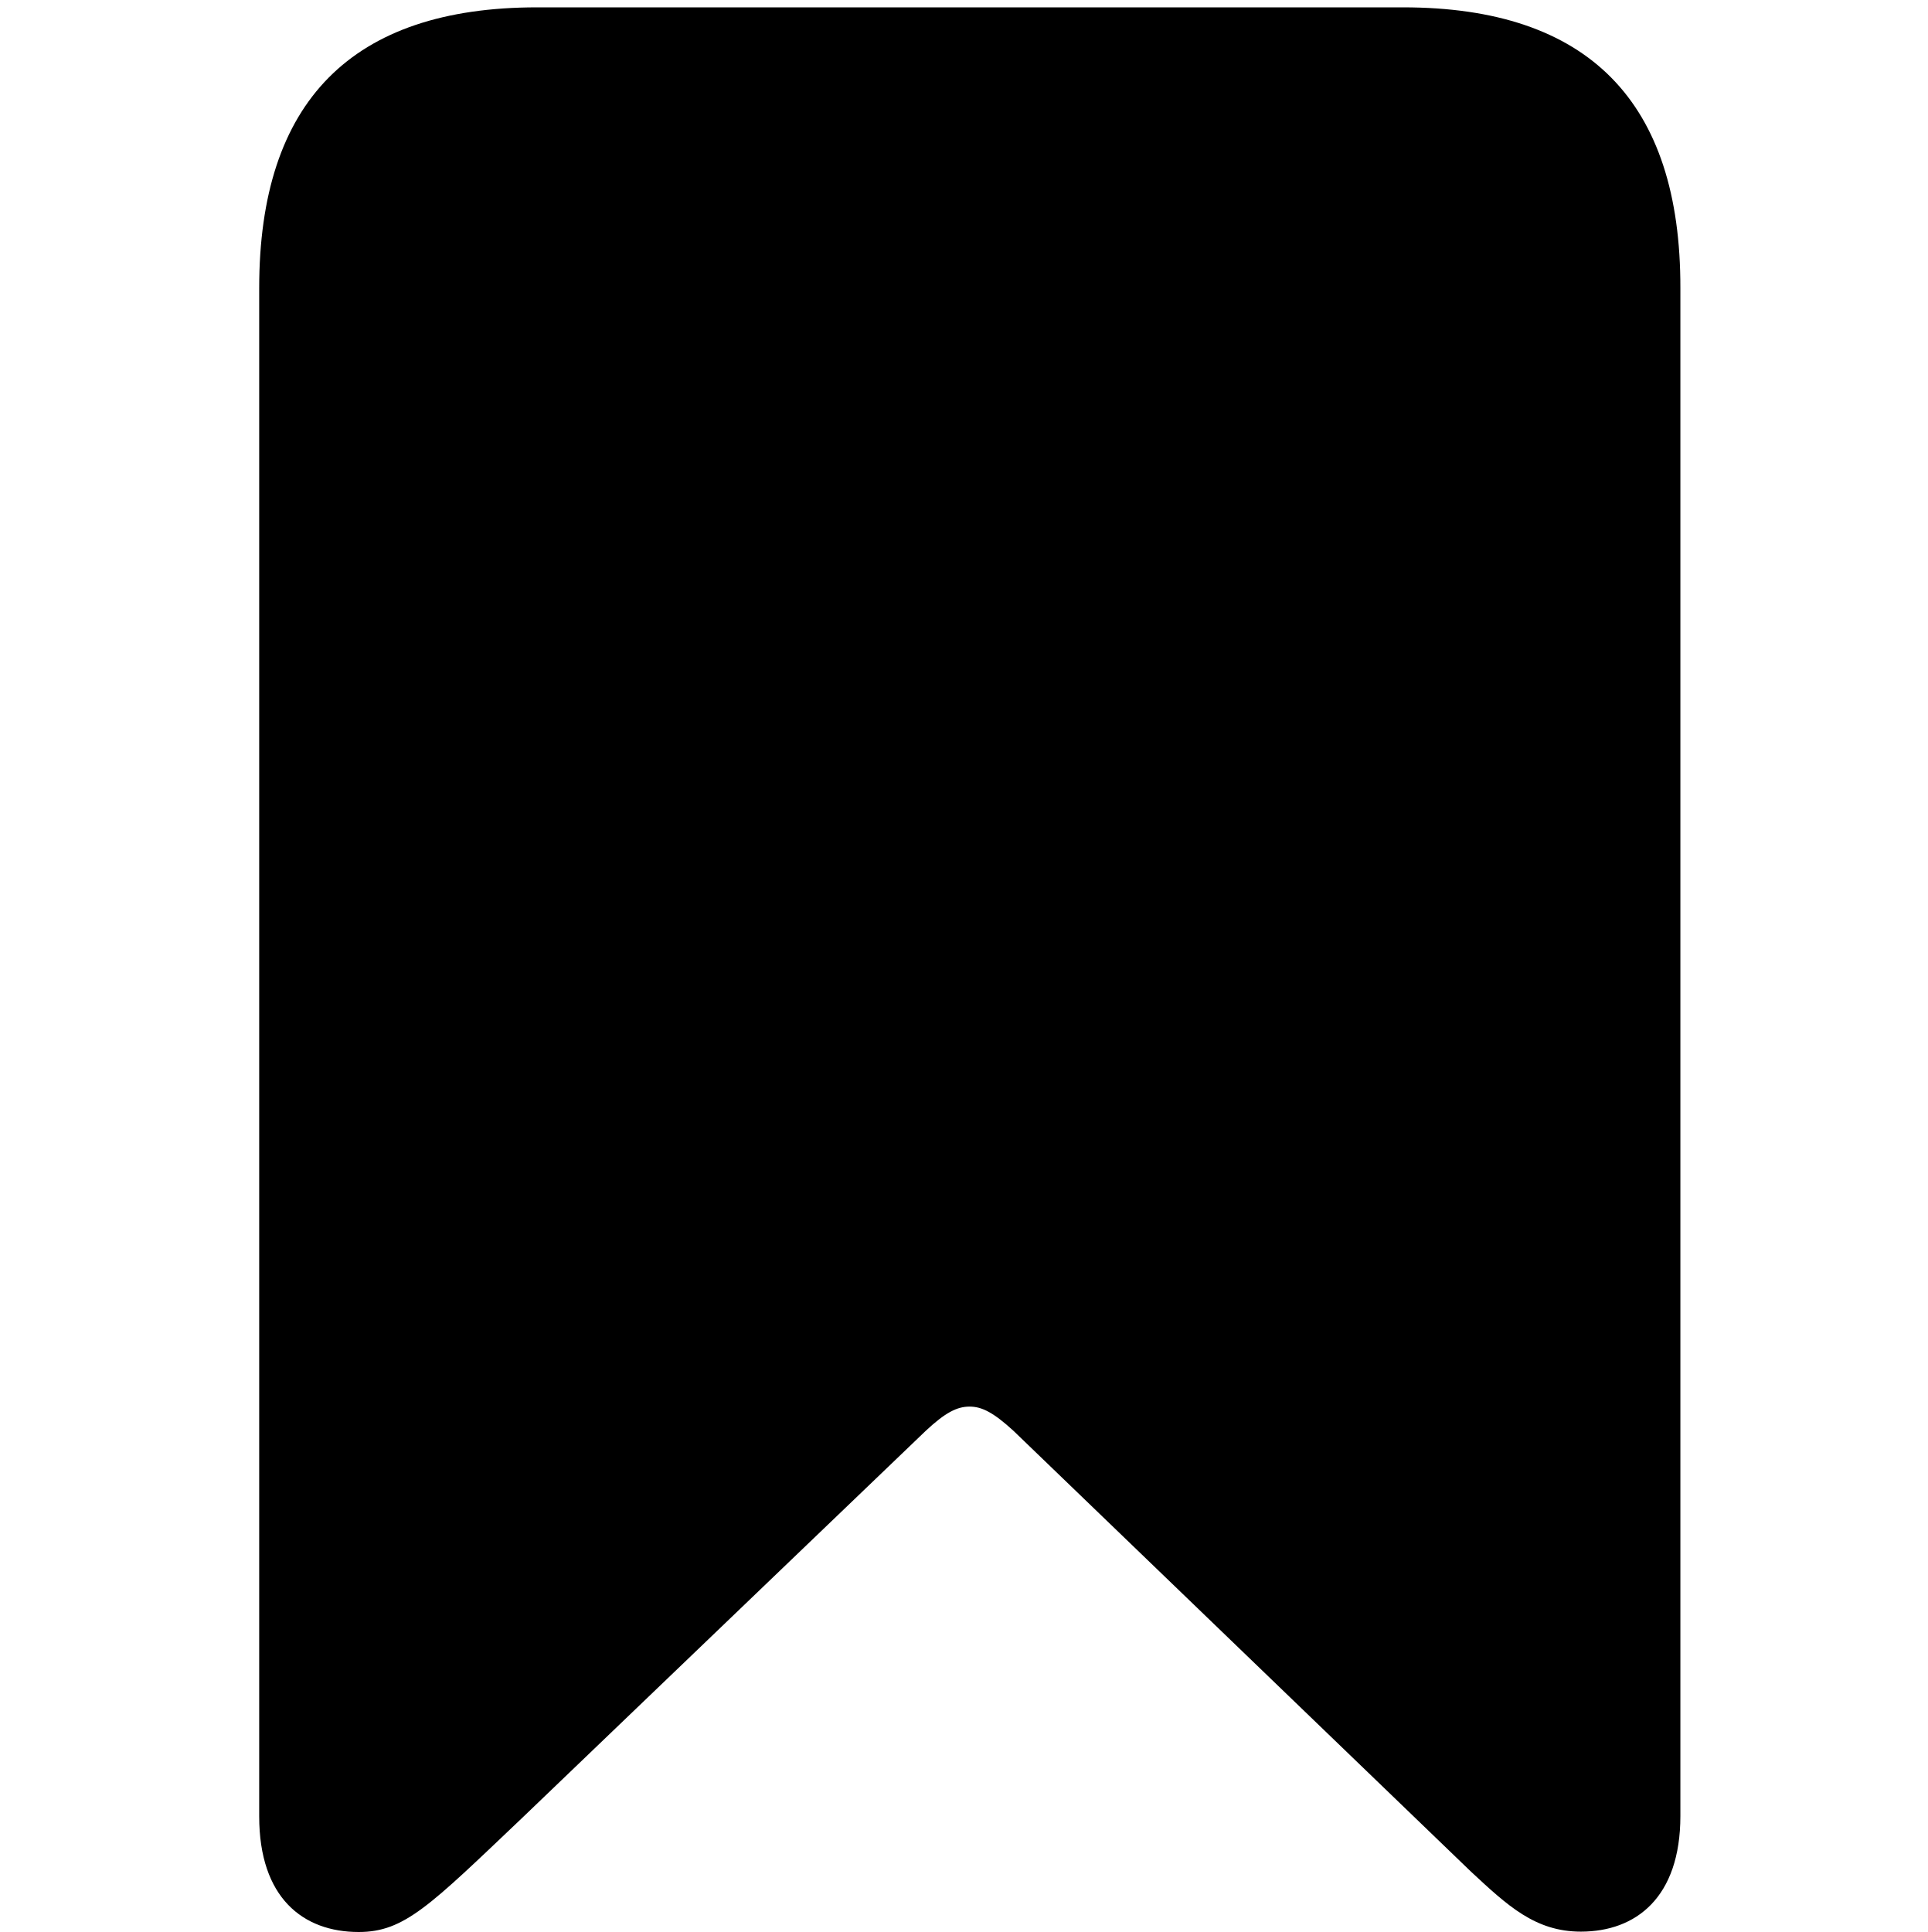
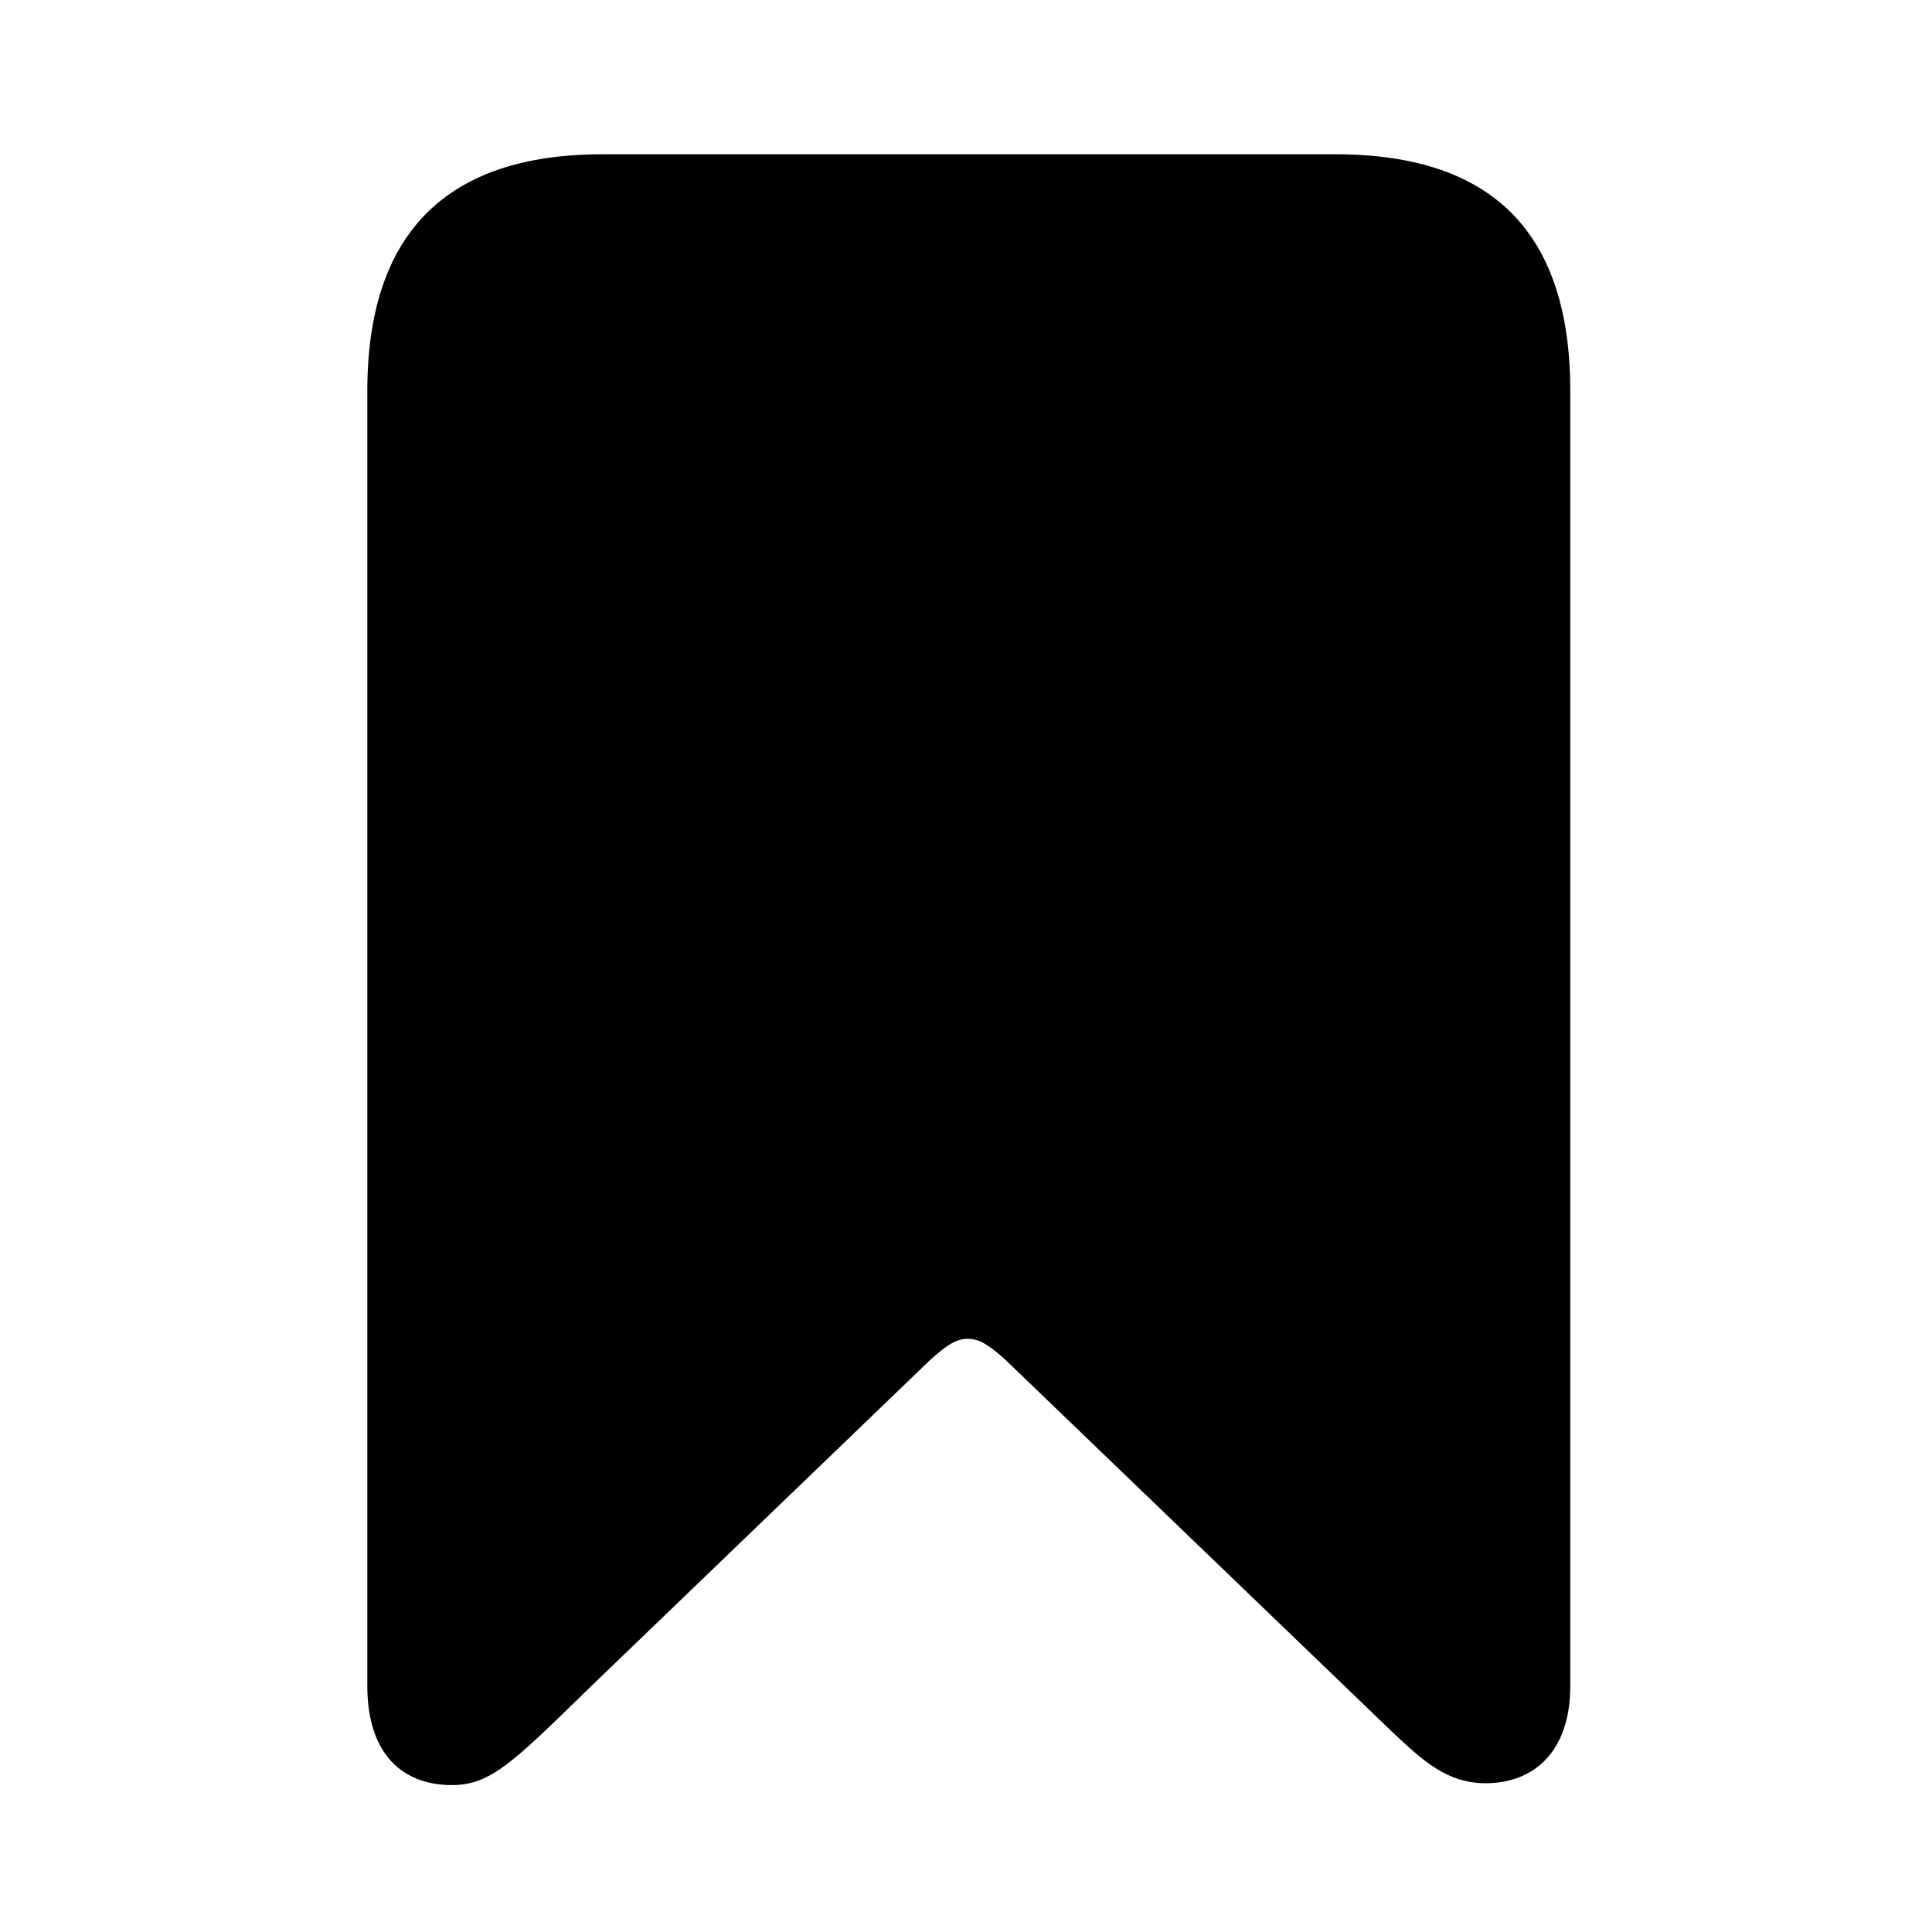
- <svg xmlns="http://www.w3.org/2000/svg" viewBox="0 0 105 105.24">
-   <defs>
-     <style>.cls-1{fill:none;}</style>
-   </defs>
-   <g id="Layer_2" data-name="Layer 2">
-     <g id="Layer_1-2" data-name="Layer 1">
+ <svg xmlns="http://www.w3.org/2000/svg" version="1.1" id="Layer_1" x="0px" y="0px" viewBox="0 0 105 105.2" style="enable-background:new 0 0 105 105.2;" xml:space="preserve">
+   <style type="text/css">
+ 	.st0{fill:none;}
+ </style>
+   <g>
+     <g id="Layer_1-2">
      <g id="Regular-M">
-         <path d="M19.54,105.24c2.49,0,3.86-1.42,8.89-6.2l22-21.1c1.07-1,1.71-1.32,2.39-1.32s1.32.34,2.39,1.32l24.91,24c2,1.86,3.51,3.28,6,3.28,3,0,5.42-1.86,5.42-6.3V15.69C91.56,5.53,86.53.4,76.43.4H29.26C19.15.4,14.12,5.53,14.12,15.69V98.94C14.12,103.38,16.51,105.24,19.54,105.24Z" />
+         <path d="M24.6,97.2c2.1,0,3.3-1.2,7.5-5.3l18.6-17.9c0.9-0.8,1.4-1.1,2-1.1c0.6,0,1.1,0.3,2,1.1l21.1,20.3c1.7,1.6,3,2.8,5.1,2.8     c2.5,0,4.6-1.6,4.6-5.3V21.3c0-8.6-4.2-12.9-12.8-12.9H32.8C24.3,8.4,20,12.7,20,21.3v70.5C20,95.6,22,97.2,24.6,97.2z" />
      </g>
-       <rect class="cls-1" width="105" height="105" />
+       <rect x="8" y="8.1" class="st0" width="88.9" height="88.9" />
    </g>
  </g>
</svg>
